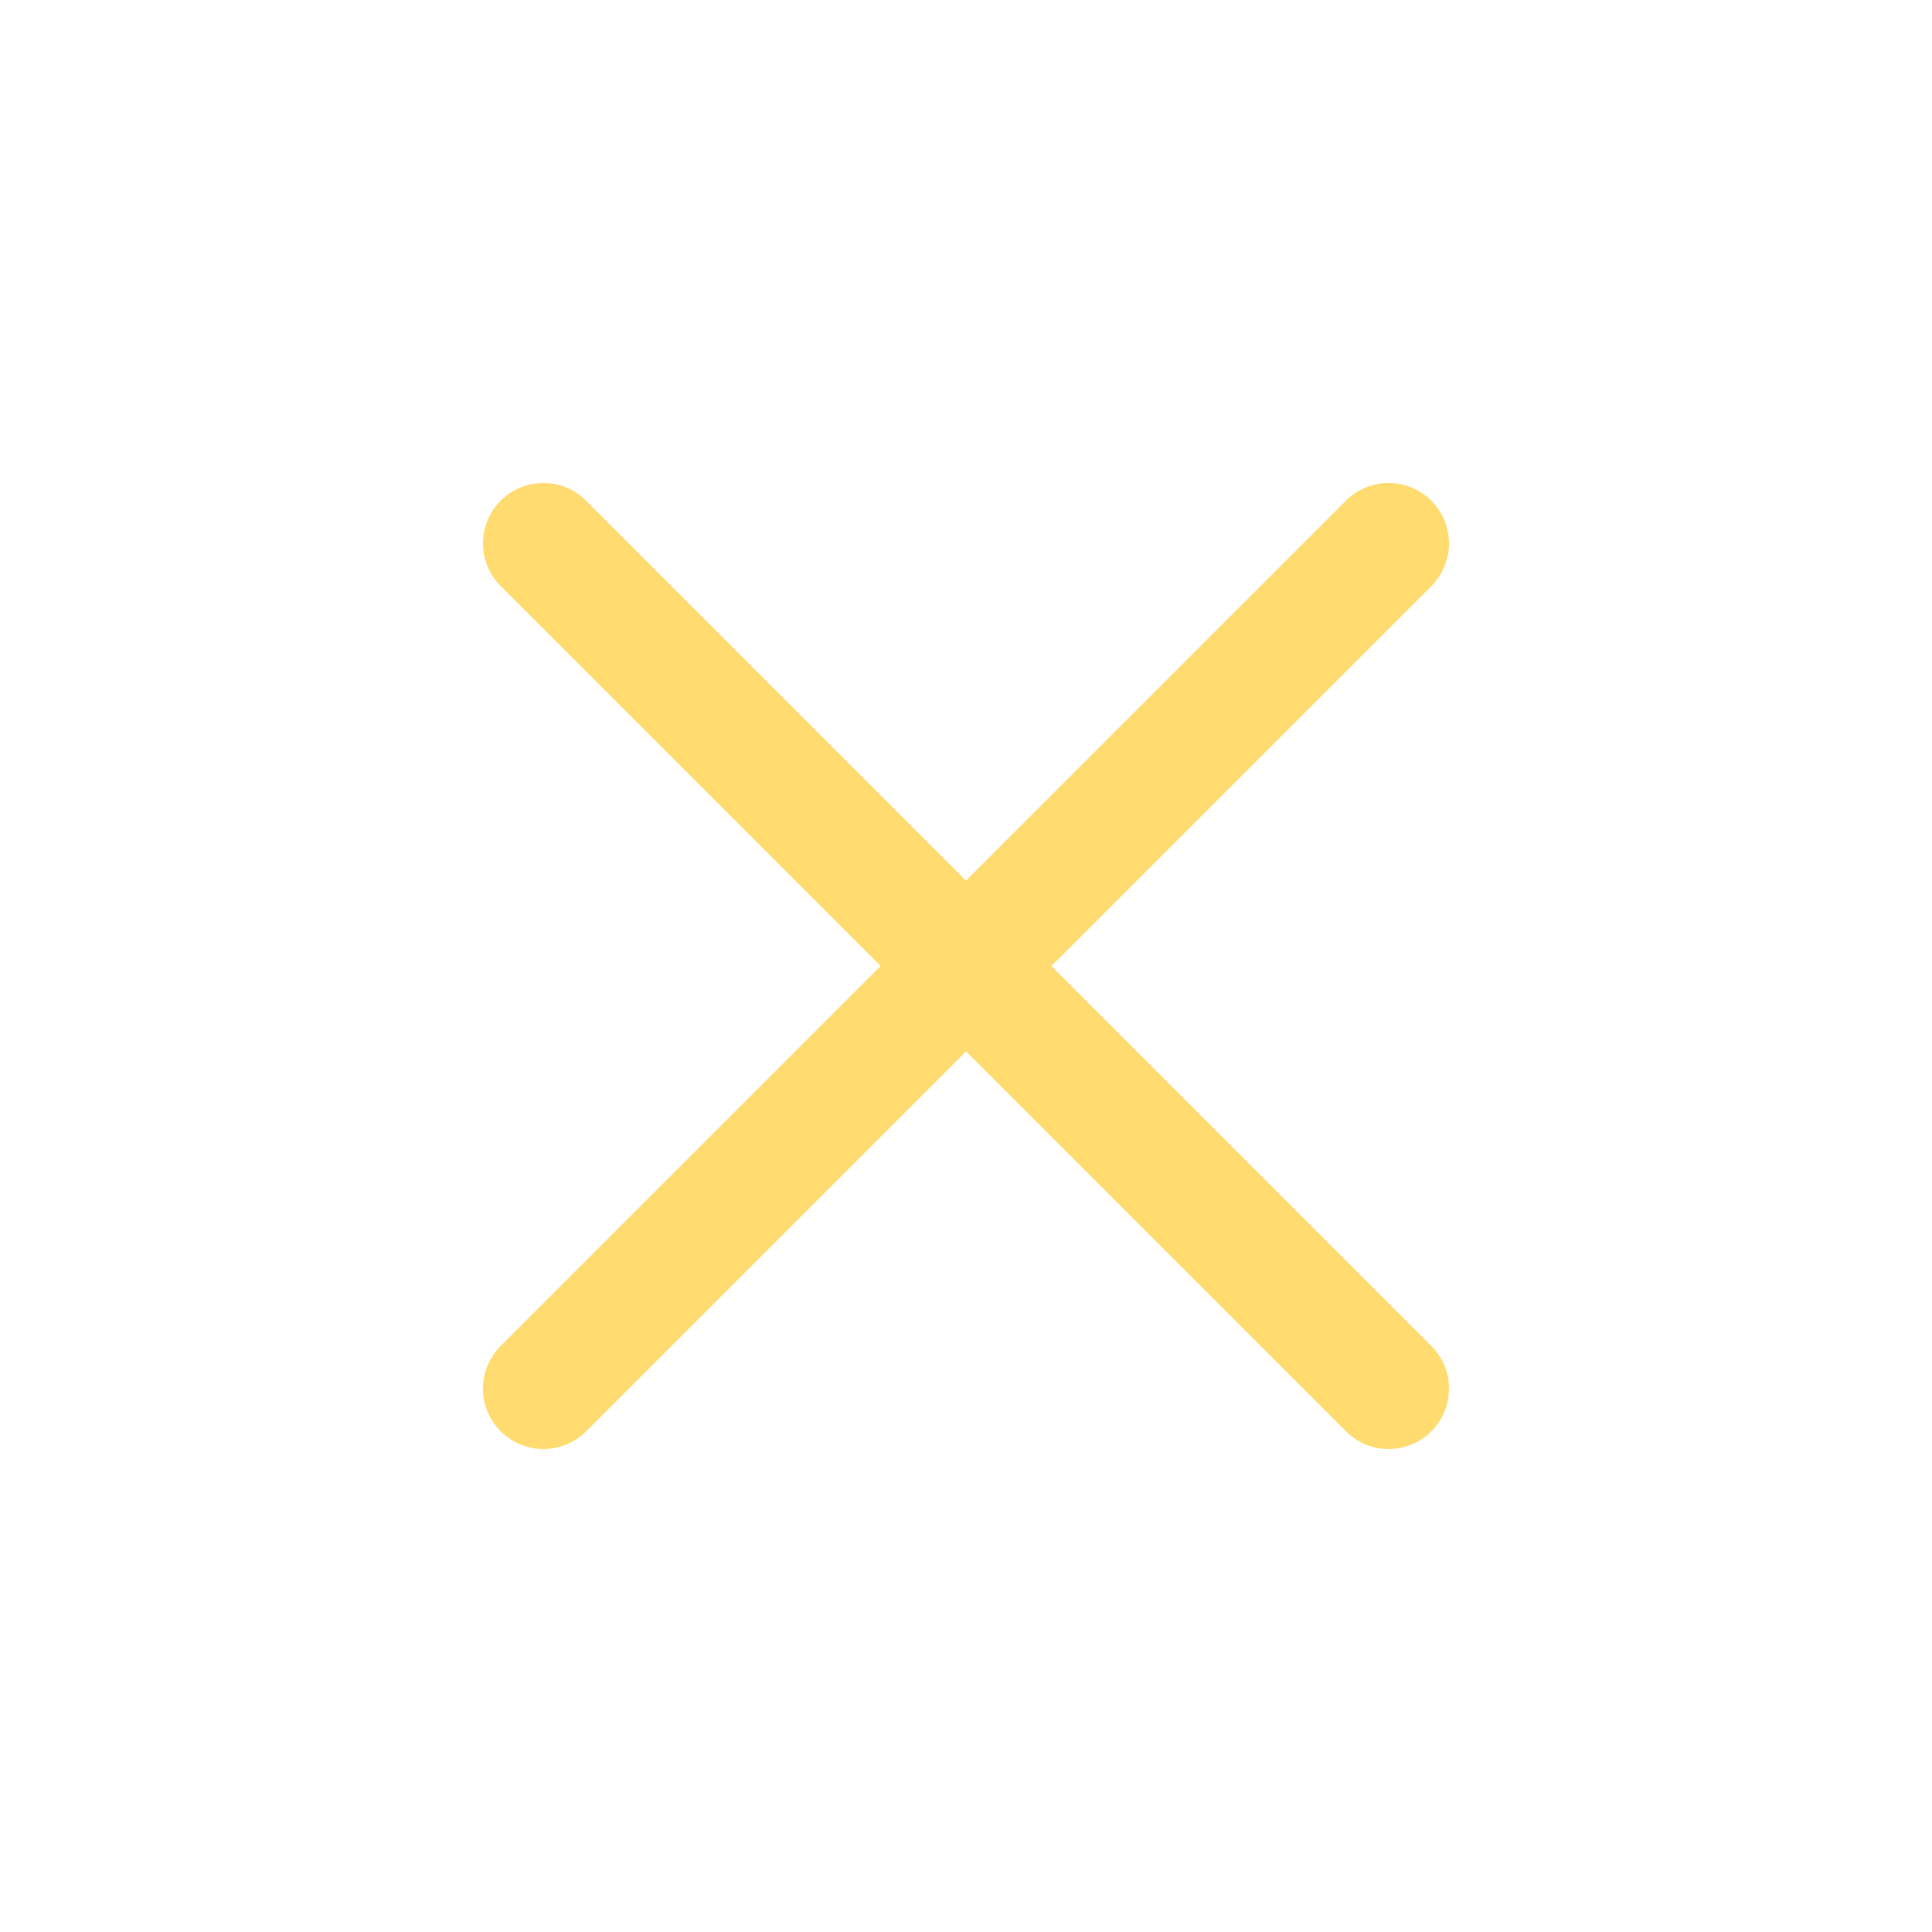
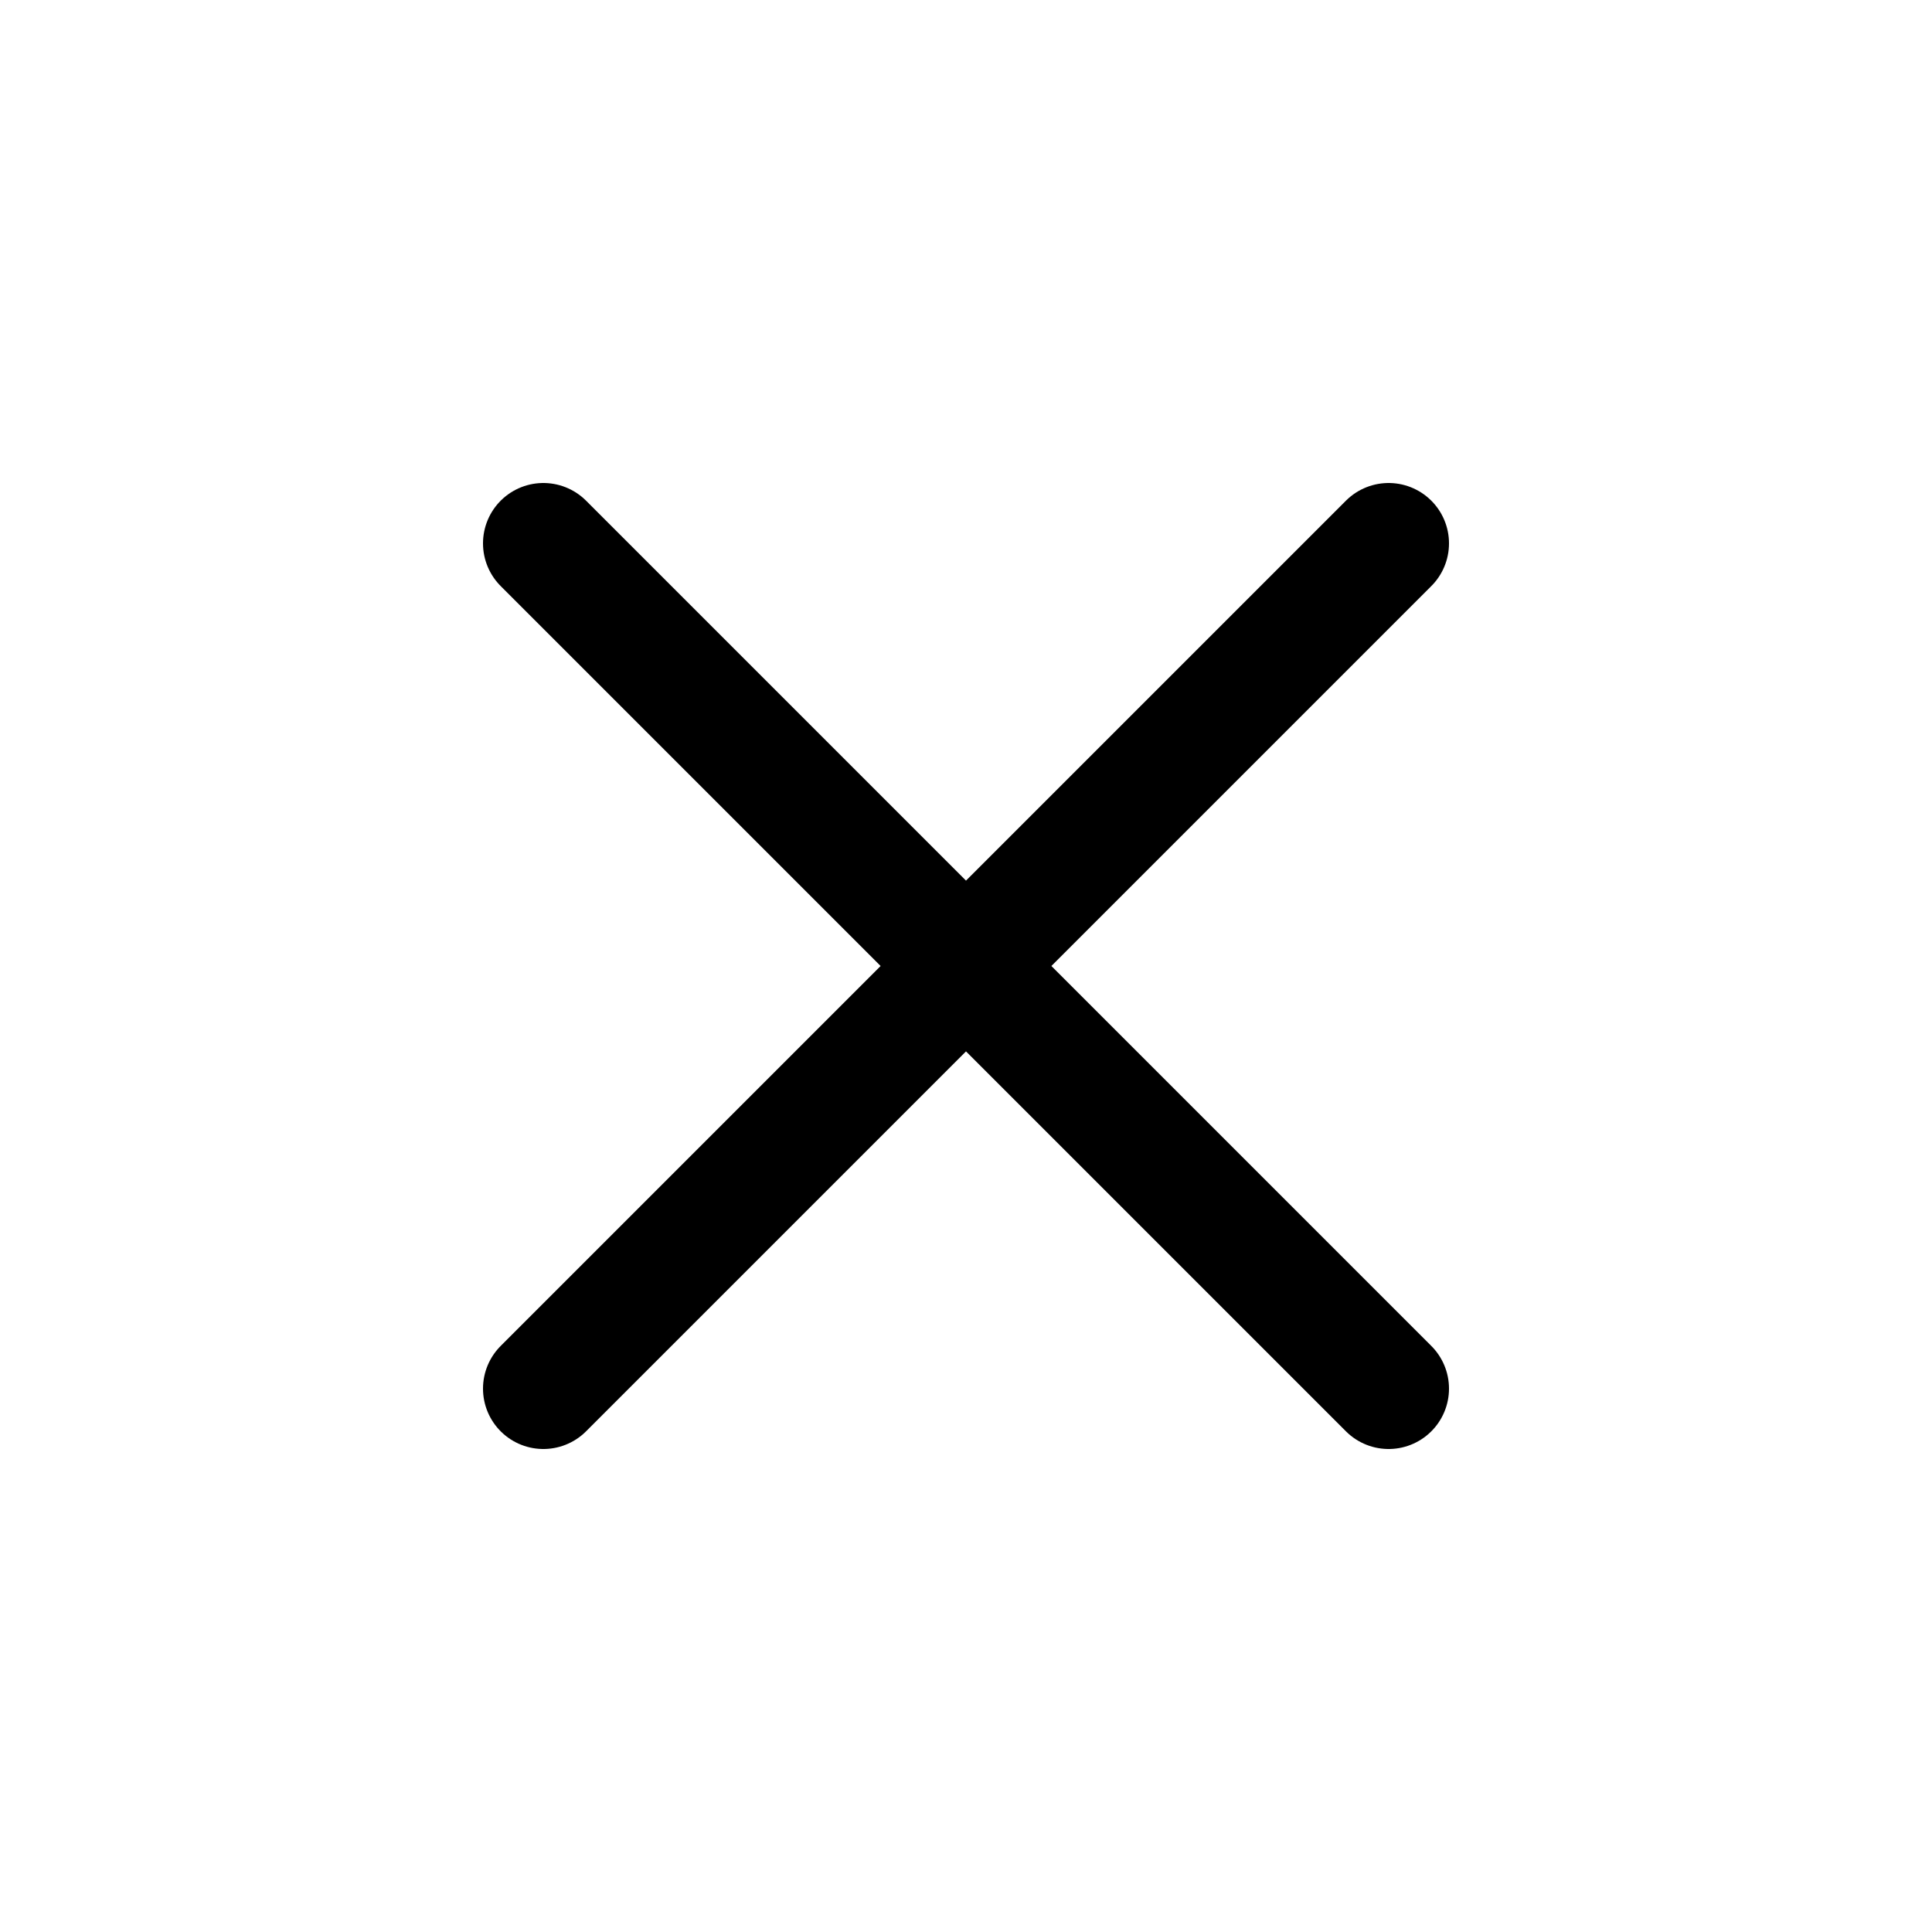
<svg xmlns="http://www.w3.org/2000/svg" class="ionicon" viewBox="0 0 512 512">
-   <path fill="none" stroke="#ffdb70" stroke-linecap="round" stroke-linejoin="round" stroke-width="32" d="M368 368L144 144M368 144L144 368" />
+   <path fill="none" stroke="currentColor" stroke-linecap="round" stroke-linejoin="round" stroke-width="32" d="M368 368L144 144M368 144L144 368" />
</svg>
